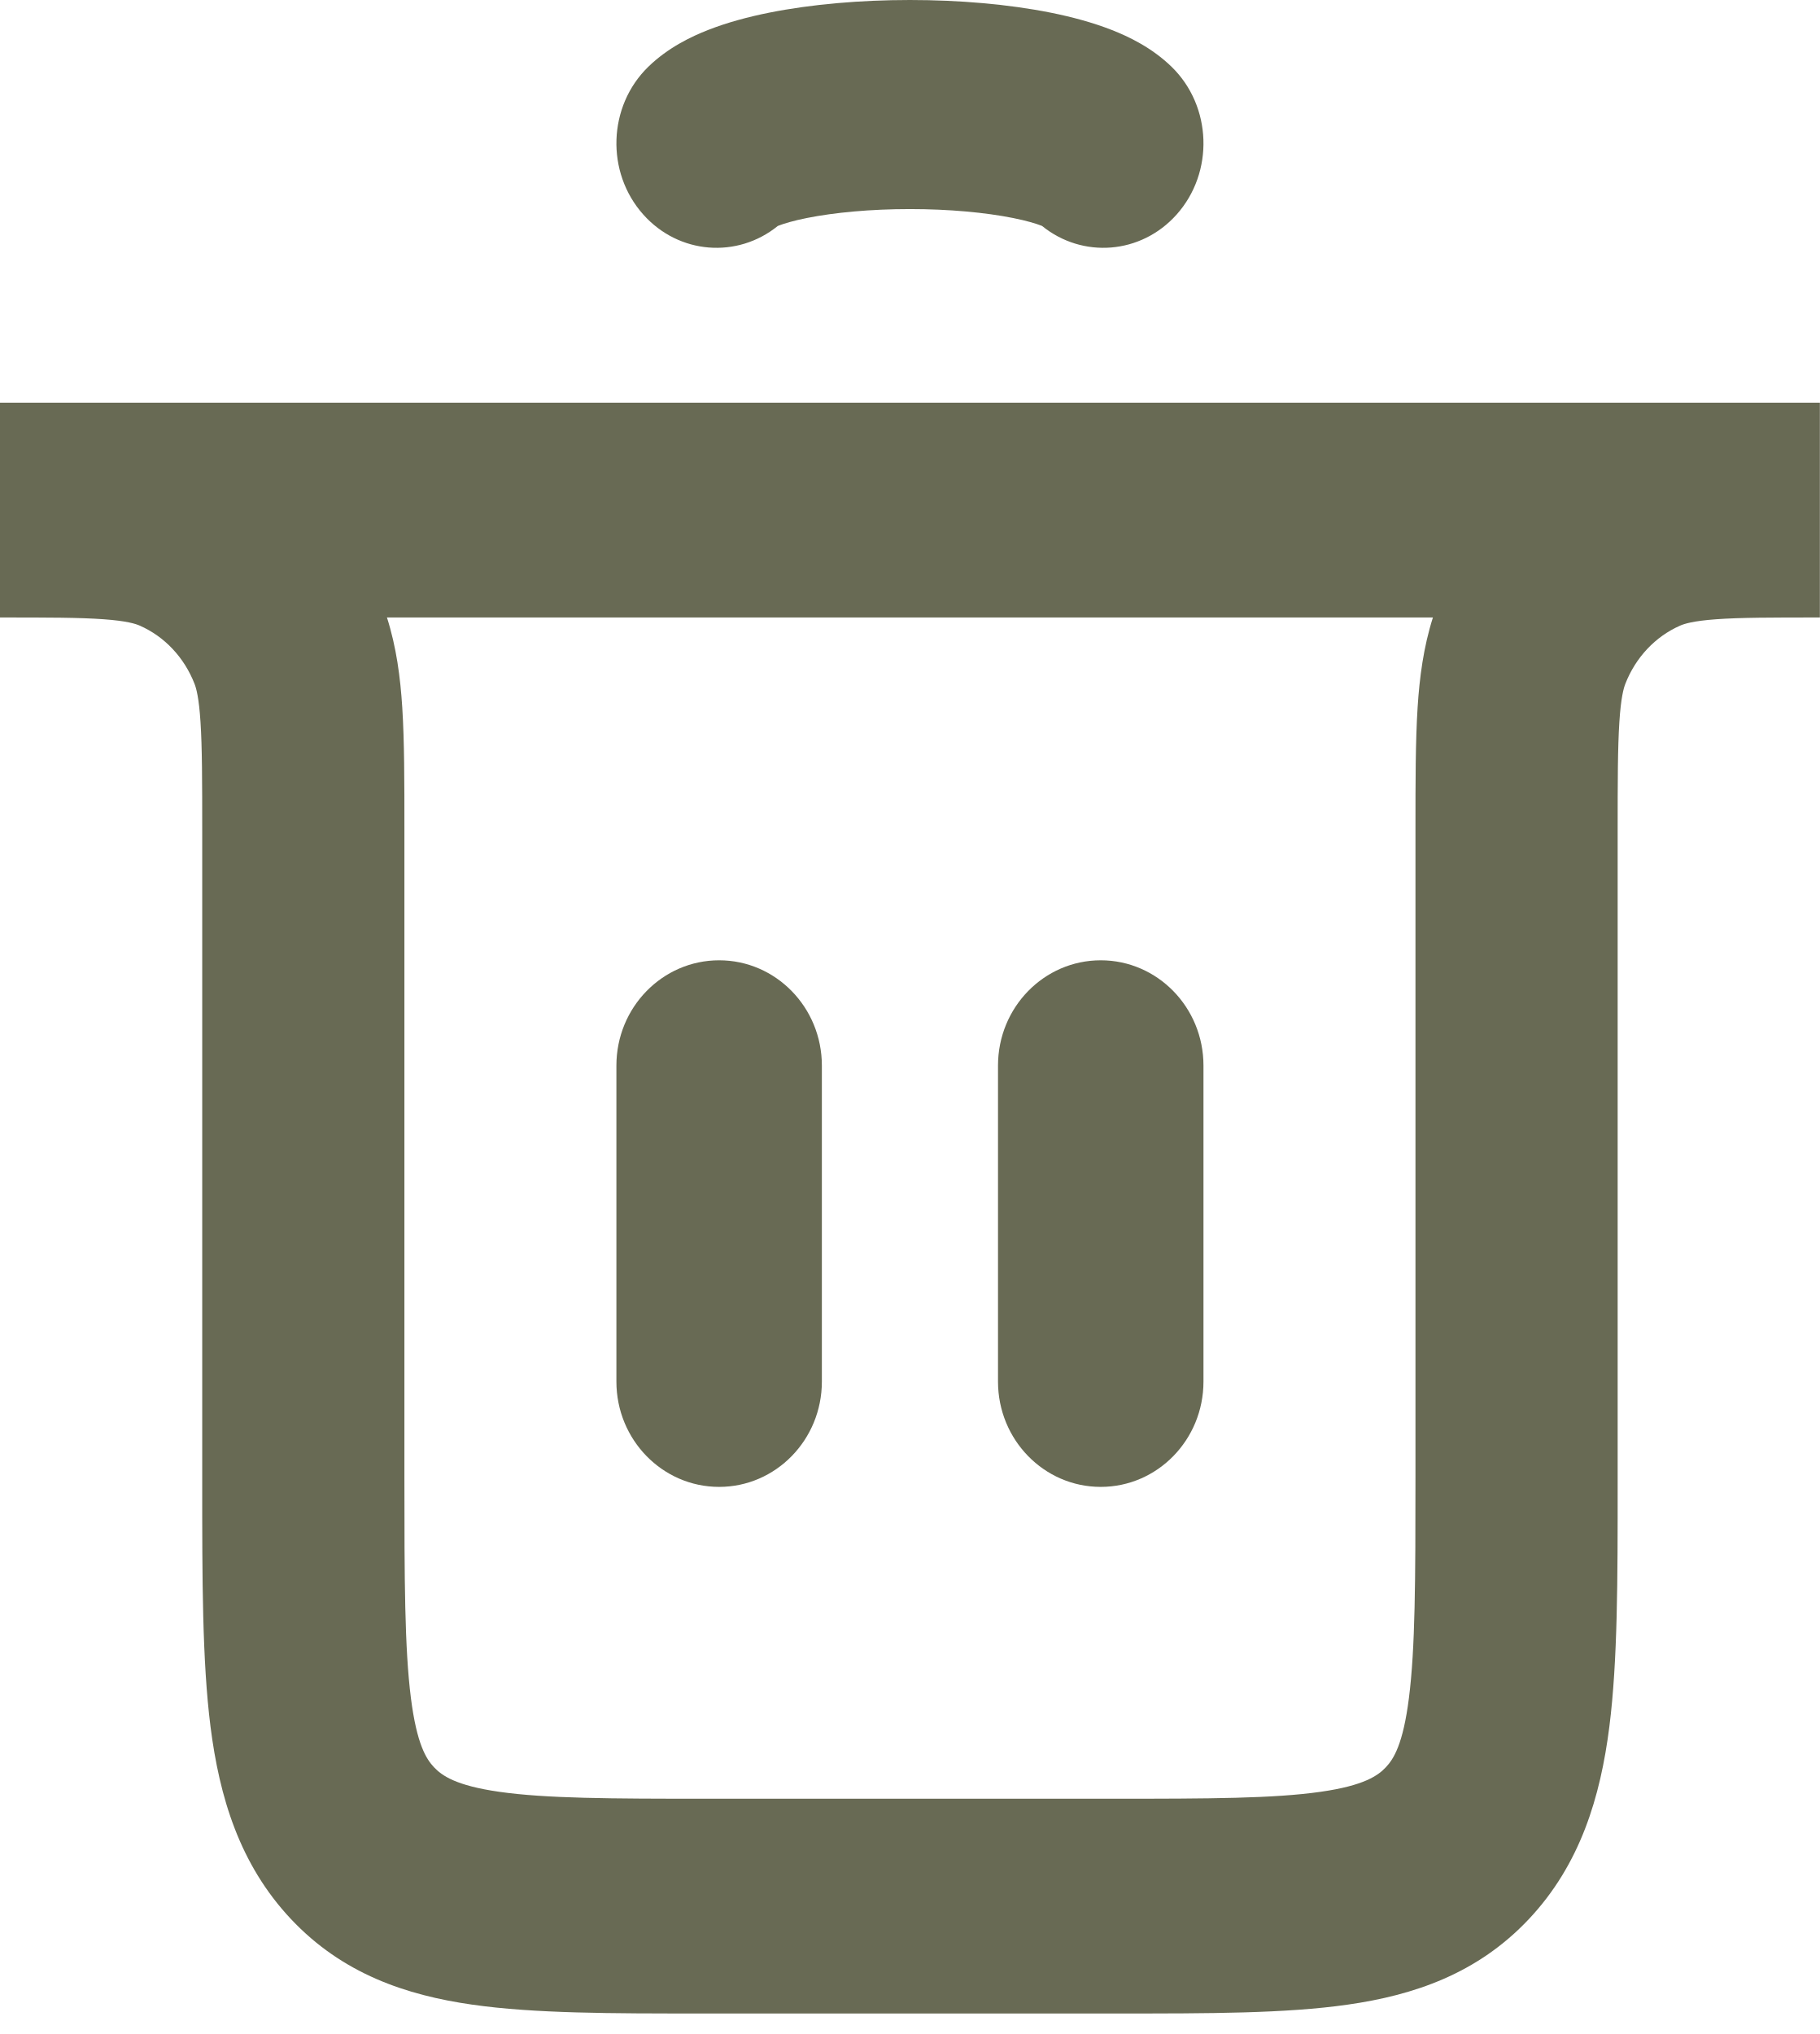
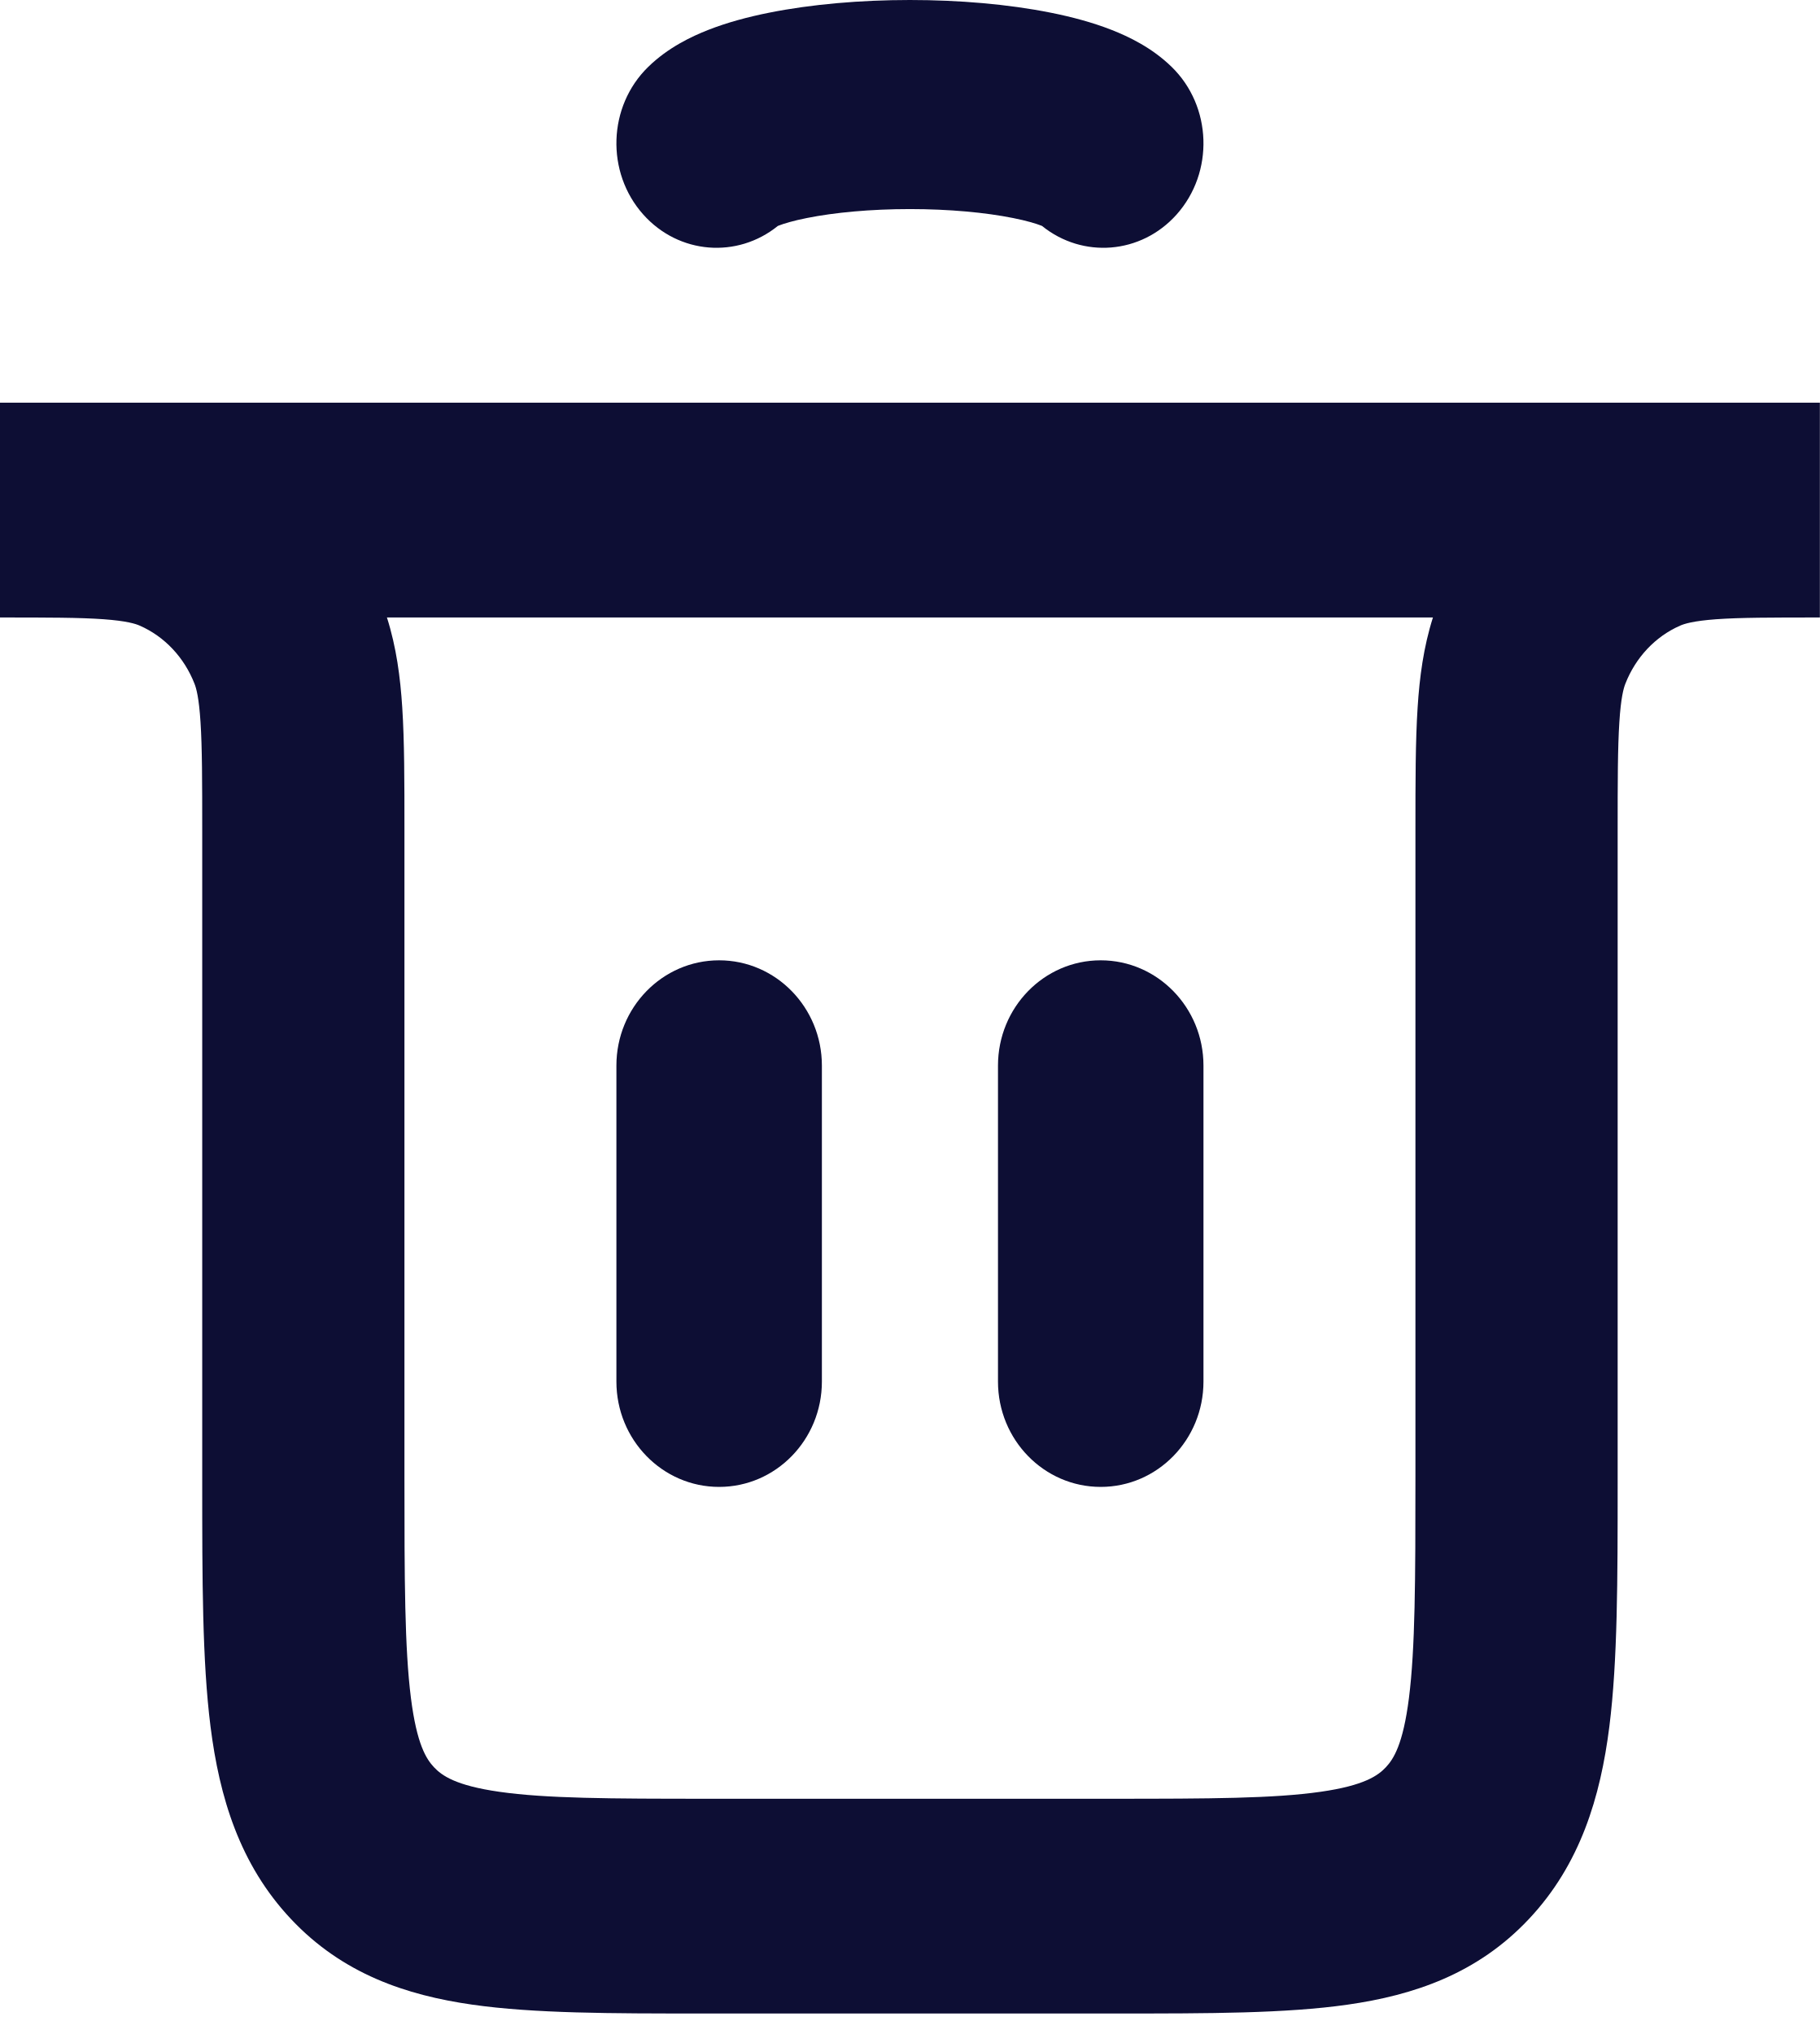
- <svg xmlns="http://www.w3.org/2000/svg" width="51" height="57" viewBox="0 0 51 57" fill="none">
-   <path fill-rule="evenodd" clip-rule="evenodd" d="M20.153 41.668C18.563 41.668 17.274 40.346 17.274 38.717L17.274 29.862C17.274 28.232 18.563 26.911 20.153 26.911C21.743 26.911 23.032 28.232 23.032 29.862L23.032 38.717C23.032 40.346 21.743 41.668 20.153 41.668Z" fill="#686A54" />
-   <path fill-rule="evenodd" clip-rule="evenodd" d="M30.847 41.668C29.256 41.668 27.968 40.346 27.968 38.717L27.968 29.862C27.968 28.232 29.256 26.911 30.847 26.911C32.437 26.911 33.726 28.232 33.726 29.862L33.726 38.717C33.726 40.346 32.437 41.668 30.847 41.668Z" fill="#686A54" />
-   <path fill-rule="evenodd" clip-rule="evenodd" d="M2.908 17.354C2.236 17.305 1.359 17.304 0 17.304V11.285C0.03 11.285 0.061 11.285 0.091 11.285C0.151 11.285 0.212 11.285 0.272 11.285H50.728C50.788 11.285 50.849 11.285 50.909 11.285L51 11.285V17.304C49.641 17.304 48.764 17.305 48.092 17.354C47.446 17.401 47.2 17.481 47.082 17.533C46.388 17.838 45.837 18.424 45.549 19.162C45.5 19.287 45.425 19.548 45.381 20.234C45.335 20.947 45.333 21.879 45.333 23.323L45.333 41.577C45.334 44.245 45.334 46.543 45.101 48.384C44.851 50.356 44.288 52.247 42.844 53.781C41.4 55.315 39.619 55.913 37.762 56.178C36.029 56.426 33.865 56.426 31.353 56.425H19.647C17.135 56.426 14.971 56.426 13.238 56.178C11.381 55.913 9.6 55.315 8.156 53.781C6.712 52.247 6.149 50.356 5.899 48.384C5.666 46.543 5.667 44.245 5.667 41.577L5.667 23.323C5.667 21.879 5.665 20.947 5.619 20.234C5.575 19.548 5.5 19.287 5.451 19.162C5.163 18.424 4.612 17.838 3.918 17.533C3.8 17.481 3.554 17.401 2.908 17.354ZM40.156 17.304H10.844C11.11 18.139 11.219 18.982 11.273 19.825C11.333 20.767 11.333 21.906 11.333 23.226L11.333 41.379C11.333 44.301 11.339 46.19 11.515 47.582C11.681 48.887 11.947 49.296 12.163 49.525C12.379 49.754 12.764 50.038 13.993 50.213C15.303 50.4 17.082 50.407 19.833 50.407H31.167C33.918 50.407 35.697 50.4 37.007 50.213C38.236 50.038 38.621 49.754 38.837 49.525C39.053 49.296 39.319 48.887 39.484 47.582C39.661 46.19 39.667 44.301 39.667 41.379V23.226C39.667 21.906 39.667 20.767 39.727 19.825C39.781 18.982 39.891 18.139 40.156 17.304Z" fill="#686A54" />
-   <path fill-rule="evenodd" clip-rule="evenodd" d="M29.445 0.355C28.255 0.117 26.873 0 25.5 0C24.127 1.74612e-07 22.745 0.117 21.555 0.355C20.961 0.474 20.379 0.631 19.851 0.837C19.372 1.024 18.719 1.335 18.166 1.873C17.033 2.977 16.971 4.831 18.029 6.014C19.026 7.13 20.663 7.25 21.796 6.333C21.803 6.33 21.81 6.327 21.818 6.324C21.967 6.266 22.227 6.186 22.613 6.109C23.383 5.955 24.402 5.859 25.5 5.859C26.598 5.859 27.617 5.955 28.387 6.109C28.773 6.186 29.033 6.266 29.183 6.324C29.19 6.327 29.197 6.33 29.204 6.333C30.337 7.25 31.974 7.13 32.972 6.014C34.029 4.831 33.967 2.977 32.834 1.873C32.281 1.335 31.628 1.024 31.149 0.837C30.621 0.631 30.039 0.474 29.445 0.355Z" fill="#686A54" />
+ <svg xmlns="http://www.w3.org/2000/svg" width="34" height="38" viewBox="0 0 34 38" fill="none">
+   <path fill-rule="evenodd" clip-rule="evenodd" d="M13.435 27.779C12.375 27.779 11.516 26.898 11.516 25.811L11.516 19.908C11.516 18.822 12.375 17.941 13.435 17.941C14.495 17.941 15.355 18.822 15.355 19.908L15.355 25.811C15.355 26.898 14.495 27.779 13.435 27.779Z" fill="#0D0E34" />
+   <path fill-rule="evenodd" clip-rule="evenodd" d="M20.564 27.779C19.504 27.779 18.645 26.898 18.645 25.811L18.645 19.908C18.645 18.822 19.504 17.941 20.564 17.941C21.624 17.941 22.484 18.822 22.484 19.908L22.484 25.811C22.484 26.898 21.624 27.779 20.564 27.779Z" fill="#0D0E34" />
+   <path fill-rule="evenodd" clip-rule="evenodd" d="M1.938 11.569C1.491 11.537 0.906 11.536 0 11.536V7.523C0.02 7.523 0.04 7.523 0.06 7.523C0.101 7.523 0.141 7.523 0.181 7.523H33.819C33.859 7.523 33.899 7.523 33.94 7.523L34 7.523V11.536C33.094 11.536 32.509 11.537 32.062 11.569C31.631 11.601 31.467 11.654 31.388 11.689C30.925 11.892 30.558 12.283 30.366 12.774C30.333 12.858 30.283 13.032 30.254 13.489C30.223 13.965 30.222 14.586 30.222 15.548L30.222 27.718C30.222 29.496 30.222 31.029 30.067 32.256C29.901 33.571 29.525 34.832 28.562 35.854C27.6 36.877 26.413 37.275 25.175 37.452C24.019 37.617 22.577 37.617 20.902 37.617H13.098C11.423 37.617 9.981 37.617 8.825 37.452C7.587 37.275 6.4 36.877 5.438 35.854C4.475 34.832 4.099 33.571 3.933 32.256C3.778 31.029 3.778 29.496 3.778 27.718L3.778 15.548C3.778 14.586 3.777 13.965 3.746 13.489C3.717 13.032 3.667 12.858 3.634 12.774C3.442 12.283 3.075 11.892 2.612 11.689C2.533 11.654 2.369 11.601 1.938 11.569ZM26.771 11.536H7.229C7.406 12.093 7.479 12.655 7.515 13.216C7.556 13.845 7.556 14.604 7.556 15.484L7.556 27.586C7.556 29.534 7.56 30.793 7.677 31.721C7.787 32.591 7.965 32.864 8.109 33.017C8.253 33.17 8.509 33.358 9.329 33.475C10.202 33.6 11.388 33.605 13.222 33.605H20.778C22.612 33.605 23.798 33.6 24.671 33.475C25.491 33.358 25.747 33.17 25.891 33.017C26.035 32.864 26.213 32.591 26.323 31.721C26.44 30.793 26.444 29.534 26.444 27.586V15.484C26.444 14.604 26.444 13.845 26.485 13.216C26.521 12.655 26.594 12.093 26.771 11.536Z" fill="#0D0E34" />
+   <path fill-rule="evenodd" clip-rule="evenodd" d="M19.63 0.237C18.837 0.078 17.915 0 17 0C16.085 1.16408e-07 15.163 0.078 14.37 0.237C13.974 0.316 13.586 0.42 13.234 0.558C12.915 0.683 12.479 0.89 12.111 1.249C11.355 1.985 11.314 3.22 12.019 4.009C12.684 4.753 13.775 4.833 14.531 4.222C14.535 4.22 14.54 4.218 14.545 4.216C14.645 4.177 14.818 4.124 15.075 4.073C15.589 3.97 16.268 3.906 17 3.906C17.732 3.906 18.411 3.97 18.925 4.073C19.182 4.124 19.355 4.177 19.455 4.216C19.46 4.218 19.465 4.22 19.469 4.222C20.225 4.833 21.316 4.753 21.981 4.009C22.686 3.22 22.645 1.985 21.889 1.249C21.521 0.89 21.085 0.683 20.766 0.558C20.414 0.42 20.026 0.316 19.63 0.237Z" fill="#0D0E34" />
</svg>
